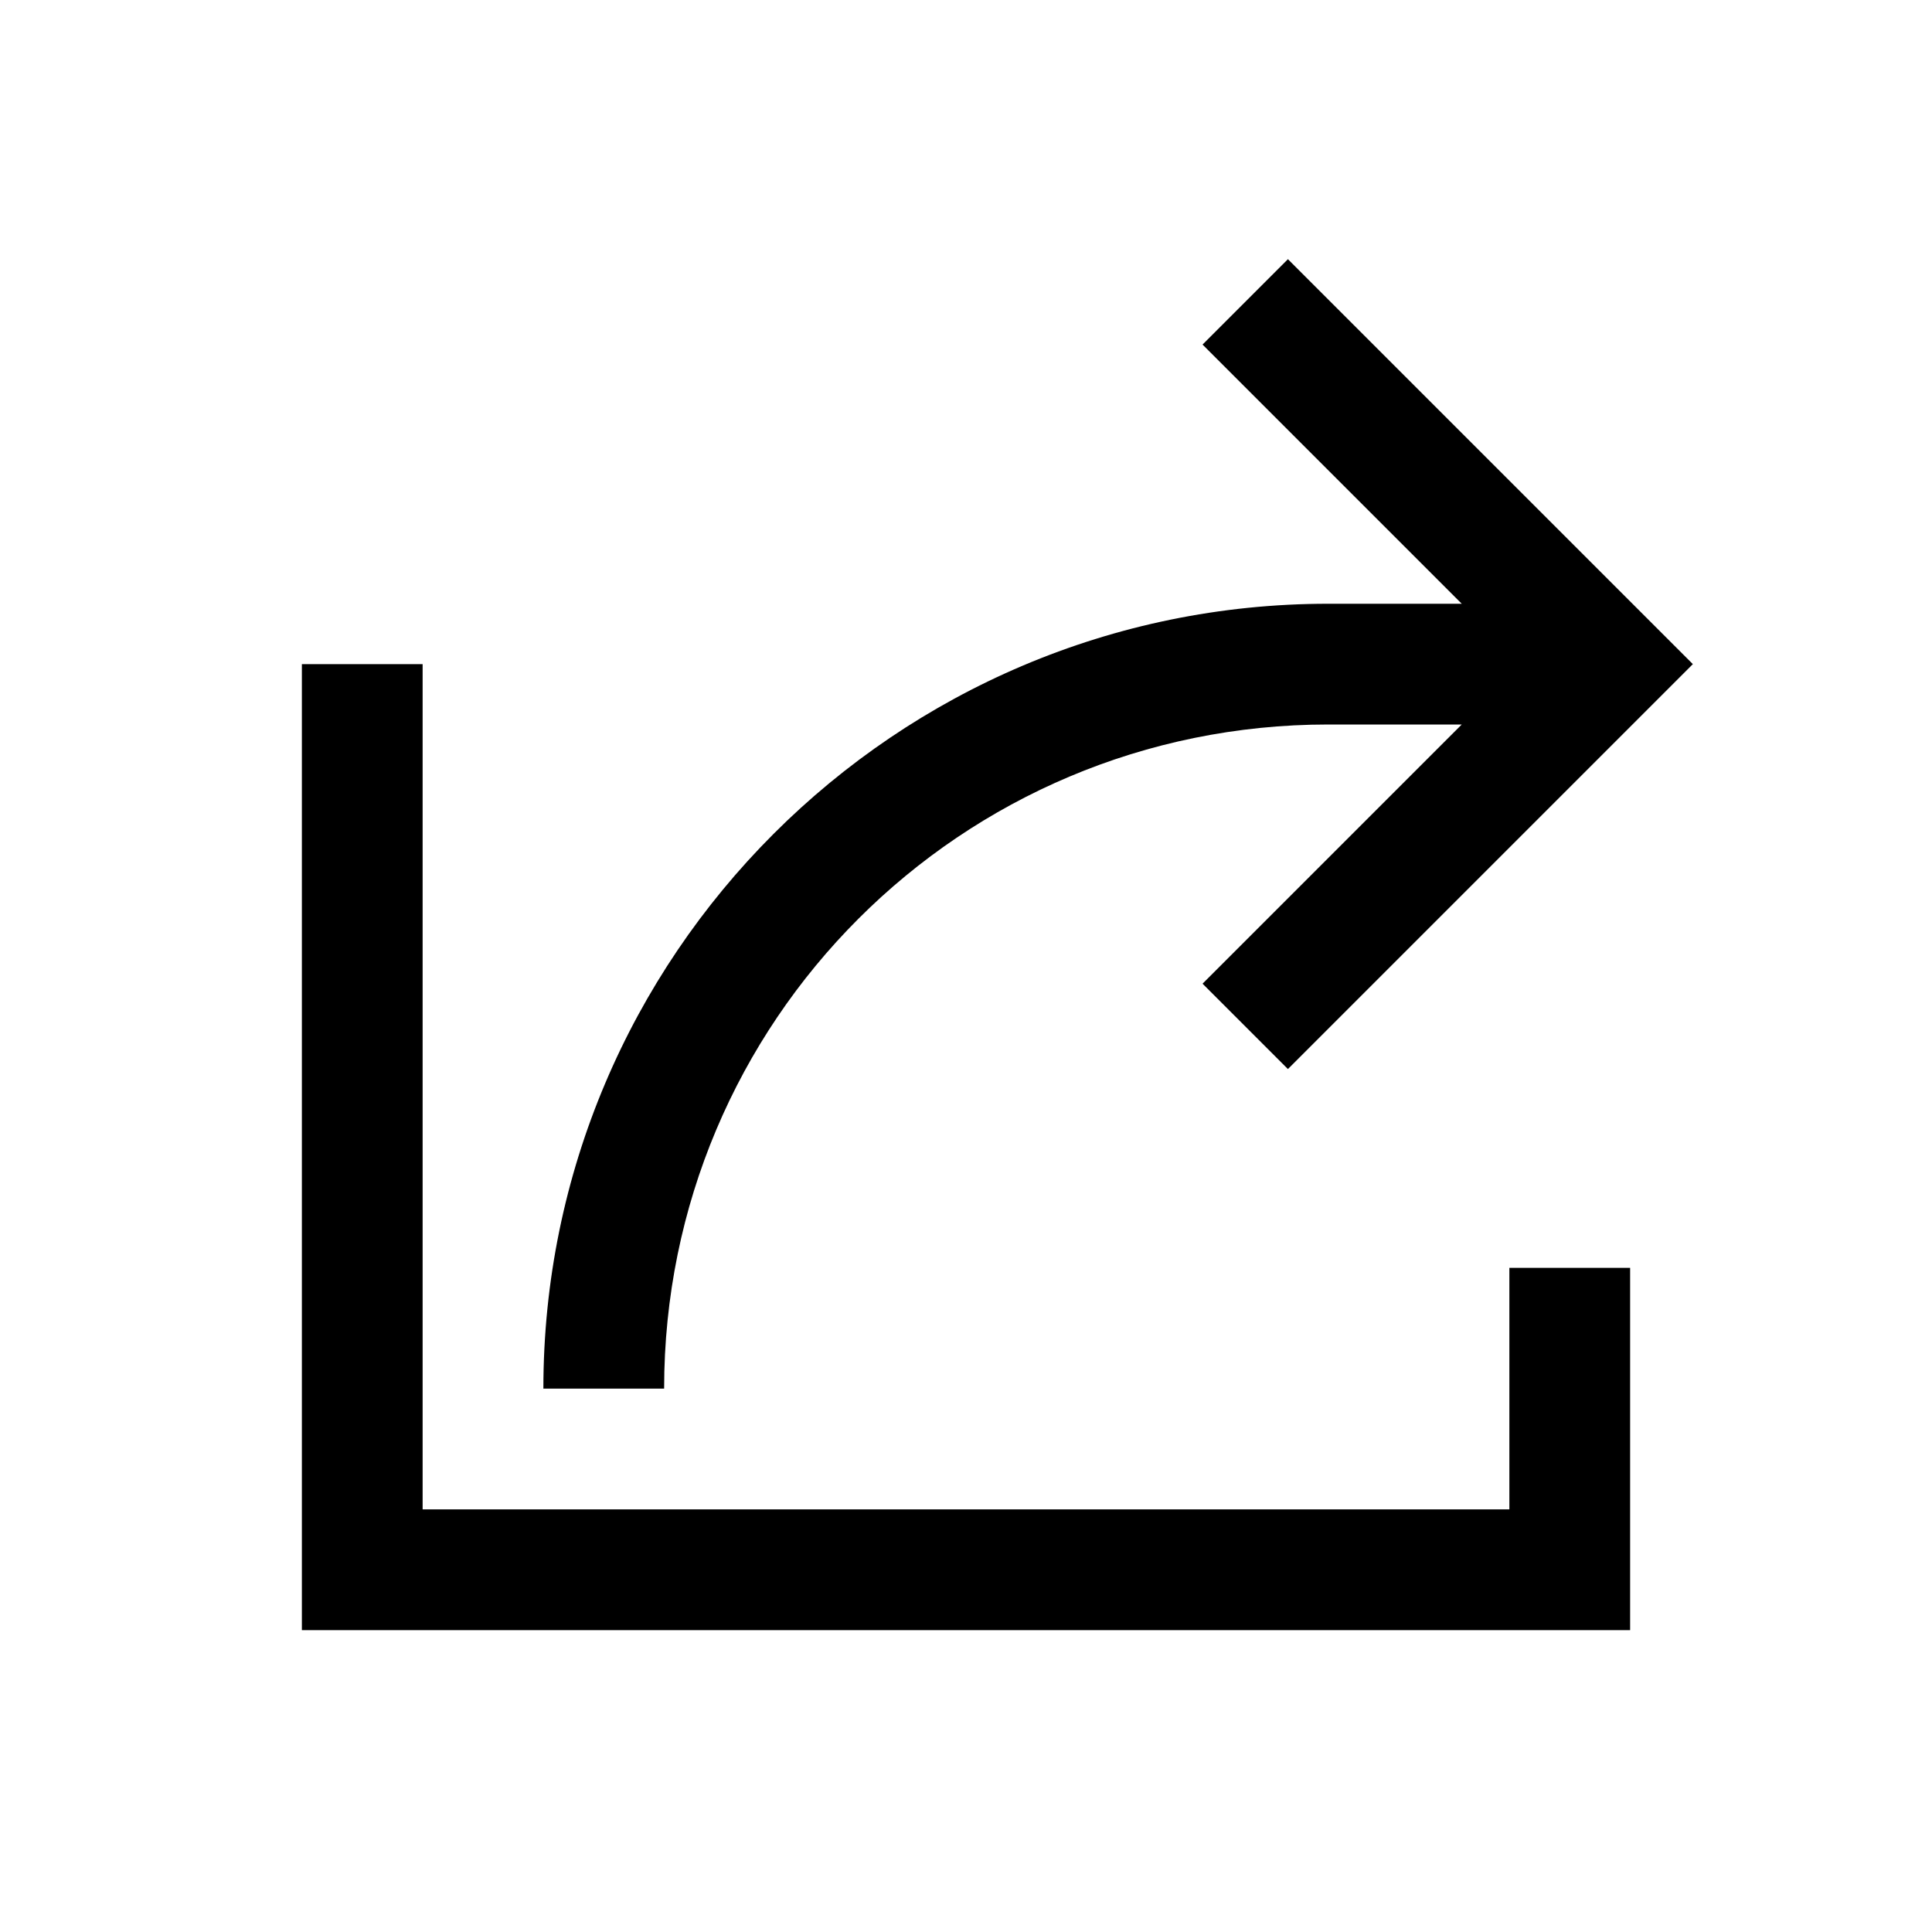
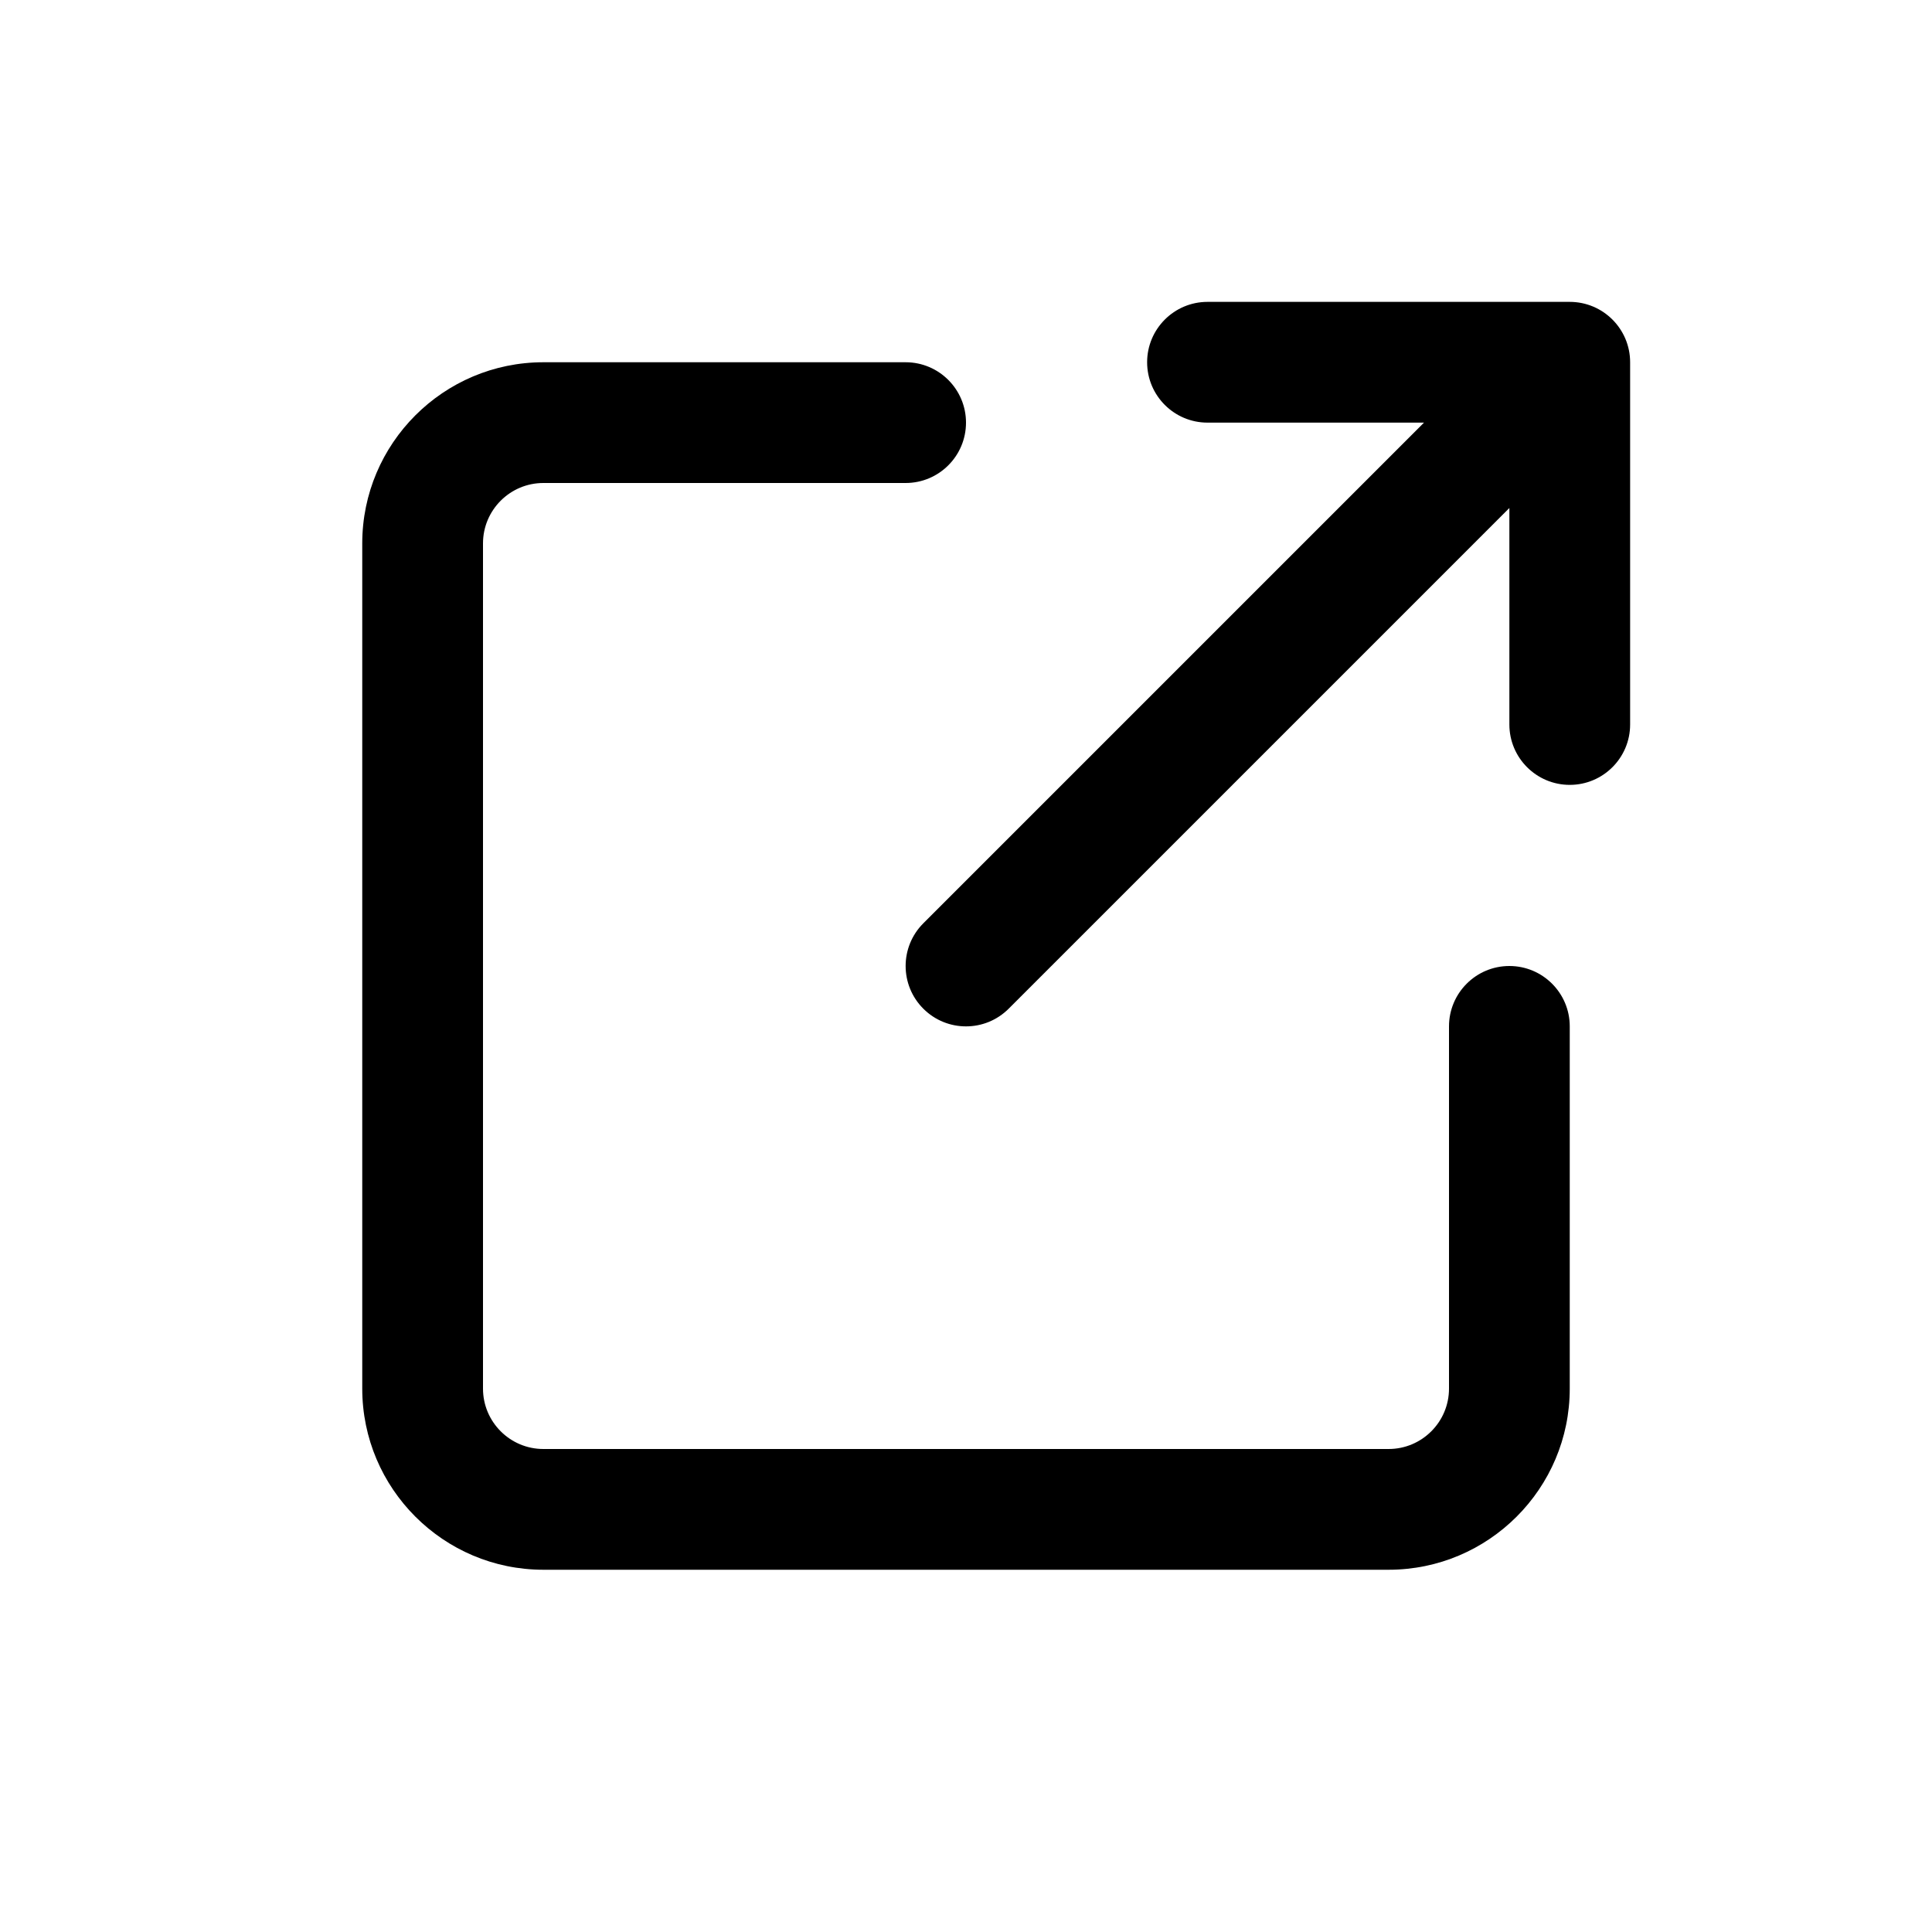
- <svg xmlns="http://www.w3.org/2000/svg" x="0px" y="0px" width="100" height="100" viewBox="0 0 32 32">
-   <path d="M 21.332 4.293 L 19.918 5.707 L 24.211 10 L 22 10 C 14.832 10 9 15.832 9 23 L 11 23 C 11 16.914 15.914 12 22 12 L 24.211 12 L 19.918 16.293 L 21.332 17.707 L 28.039 11 Z M 5 11 L 5 27 L 27 27 L 27 21 L 25 21 L 25 25 L 7 25 L 7 11 Z" />
+ <svg xmlns="http://www.w3.org/2000/svg" x="0px" y="0px" width="100" height="100" viewBox="0 0 64 64">
+   <path d="M 40 10 C 38.896 10 38 10.896 38 12 C 38 13.104 38.896 14 40 14 L 47.172 14 L 30.586 30.586 C 29.805 31.367 29.805 32.633 30.586 33.414 C 30.977 33.805 31.488 34 32 34 C 32.512 34 33.023 33.805 33.414 33.414 L 50 16.828 L 50 24 C 50 25.104 50.896 26 52 26 C 53.104 26 54 25.104 54 24 L 54 12 C 54 10.896 53.104 10 52 10 L 40 10 z M 18 12 C 14.691 12 12 14.691 12 18 L 12 46 C 12 49.309 14.691 52 18 52 L 46 52 C 49.309 52 52 49.309 52 46 L 52 34 C 52 32.896 51.104 32 50 32 C 48.896 32 48 32.896 48 34 L 48 46 C 48 47.103 47.103 48 46 48 L 18 48 C 16.897 48 16 47.103 16 46 L 16 18 C 16 16.897 16.897 16 18 16 L 30 16 C 31.104 16 32 15.104 32 14 C 32 12.896 31.104 12 30 12 L 18 12 z" />
</svg>
